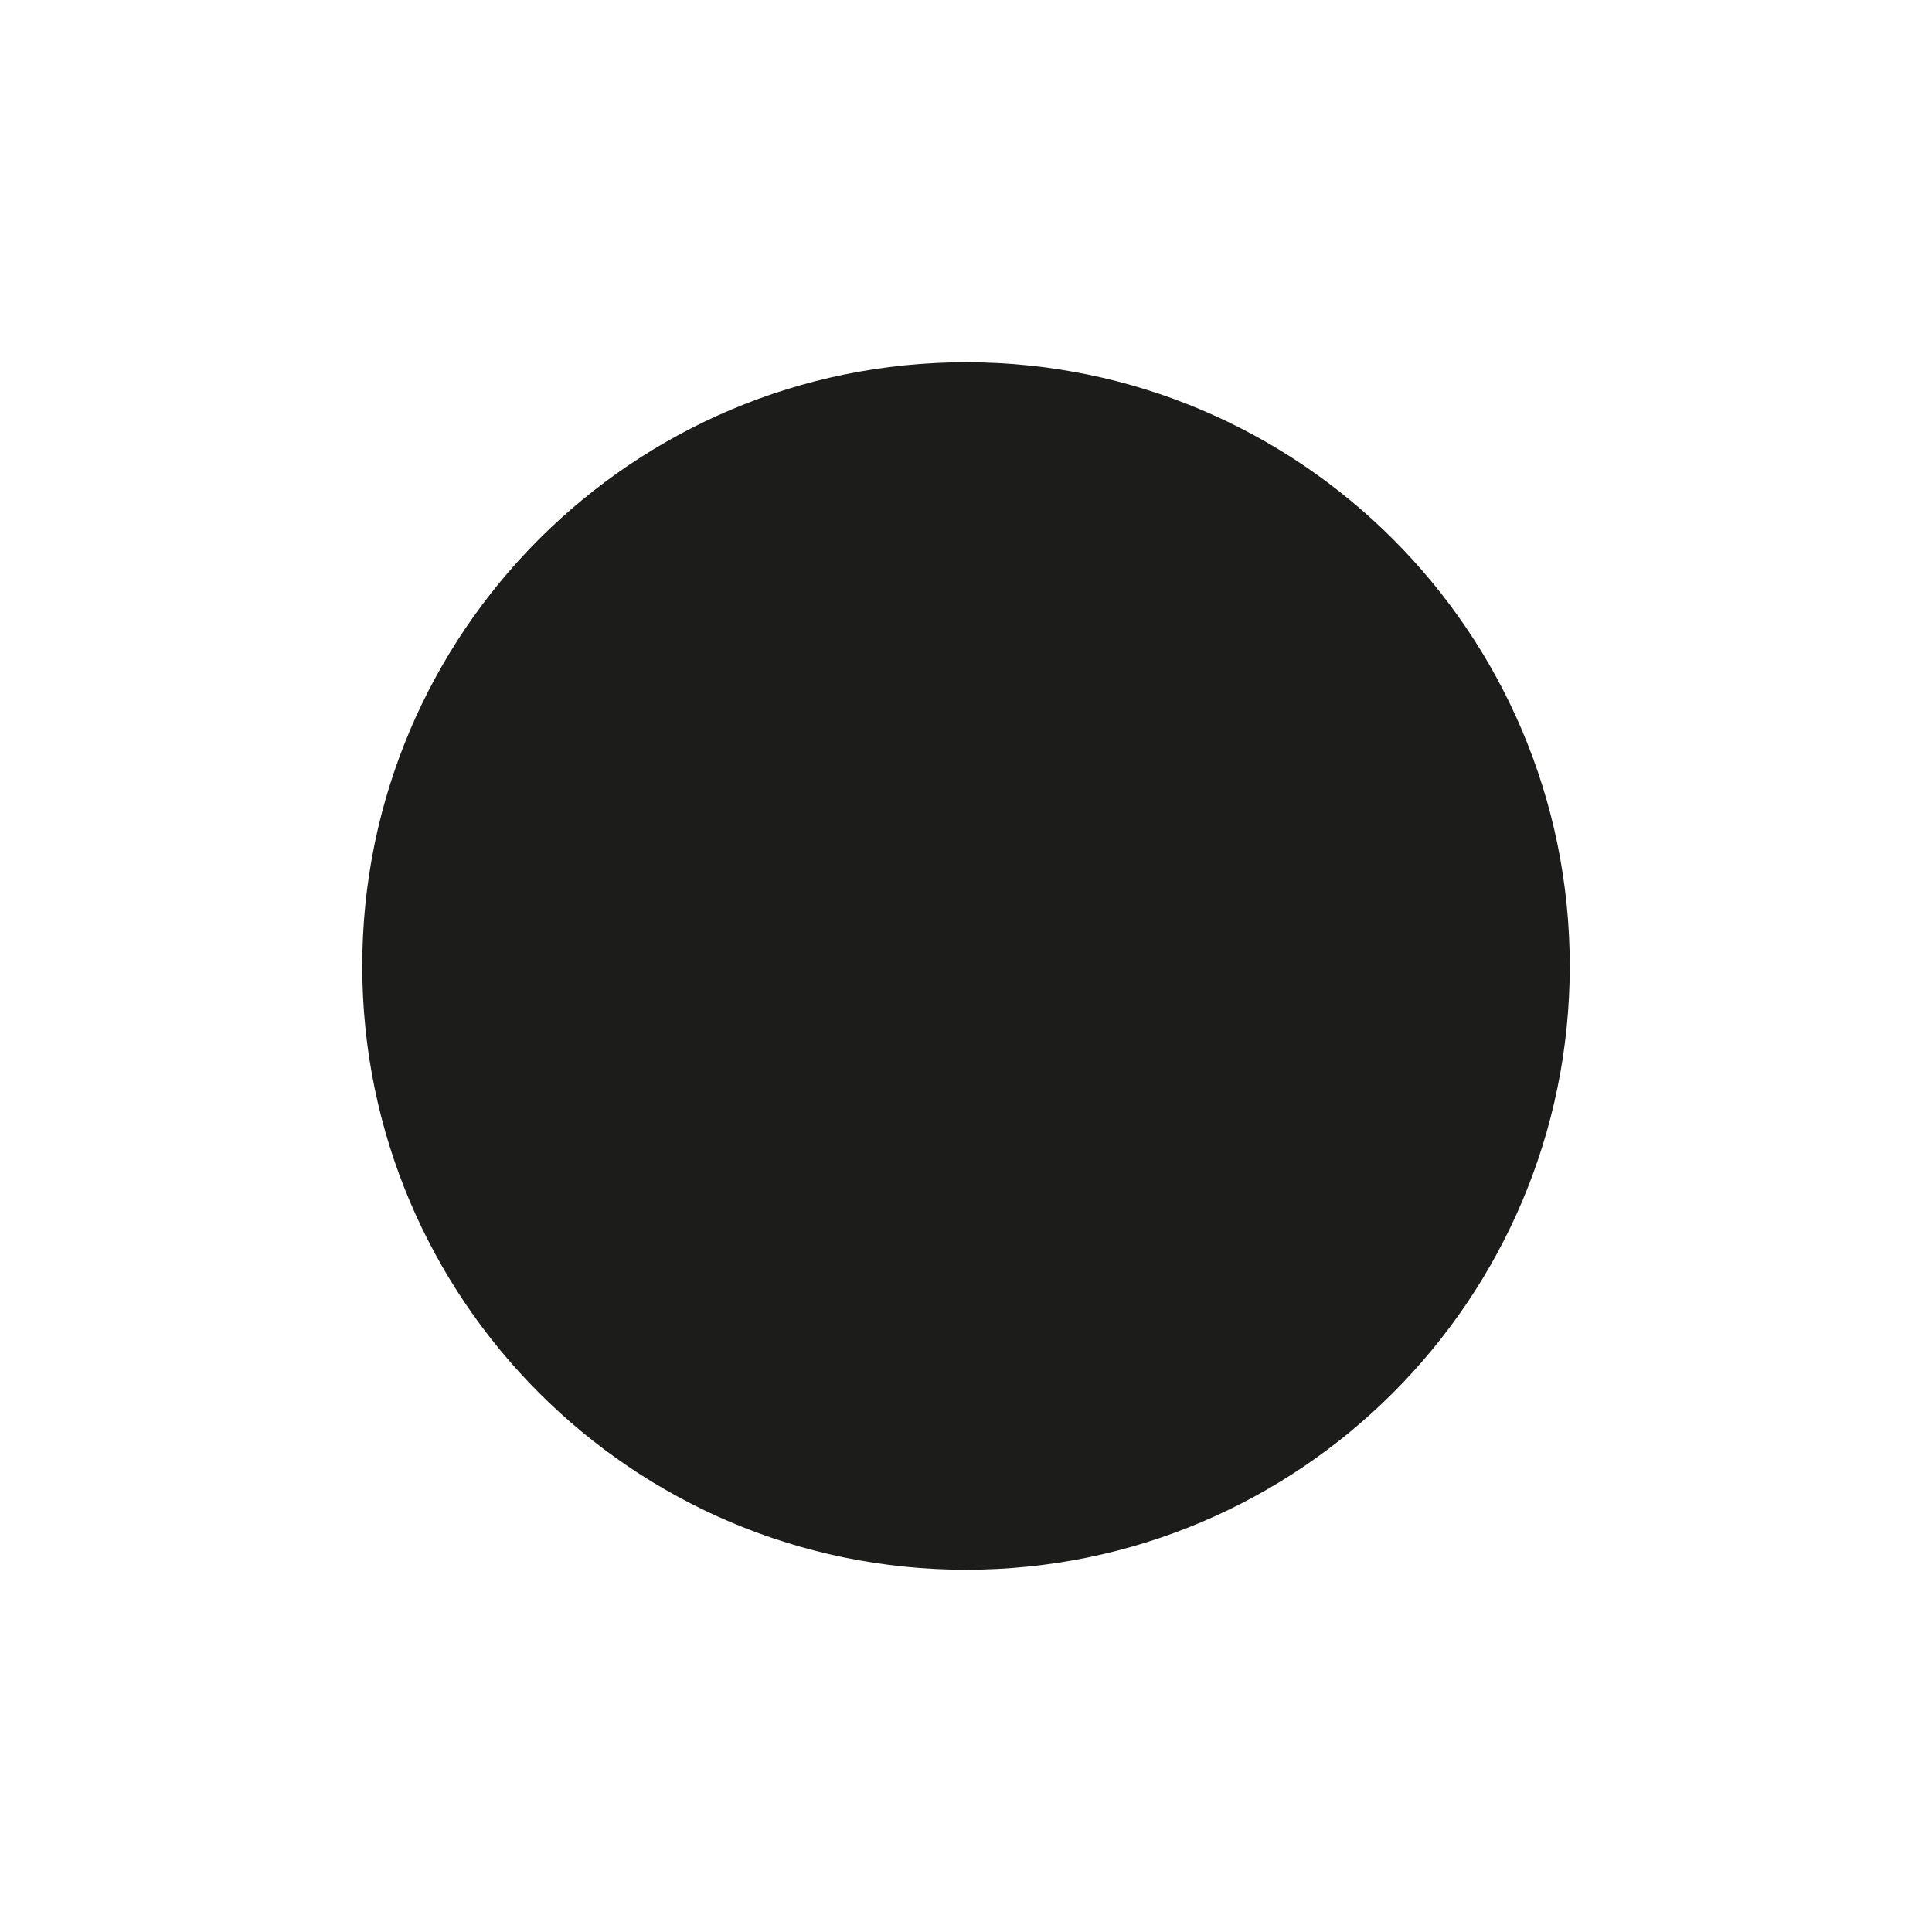
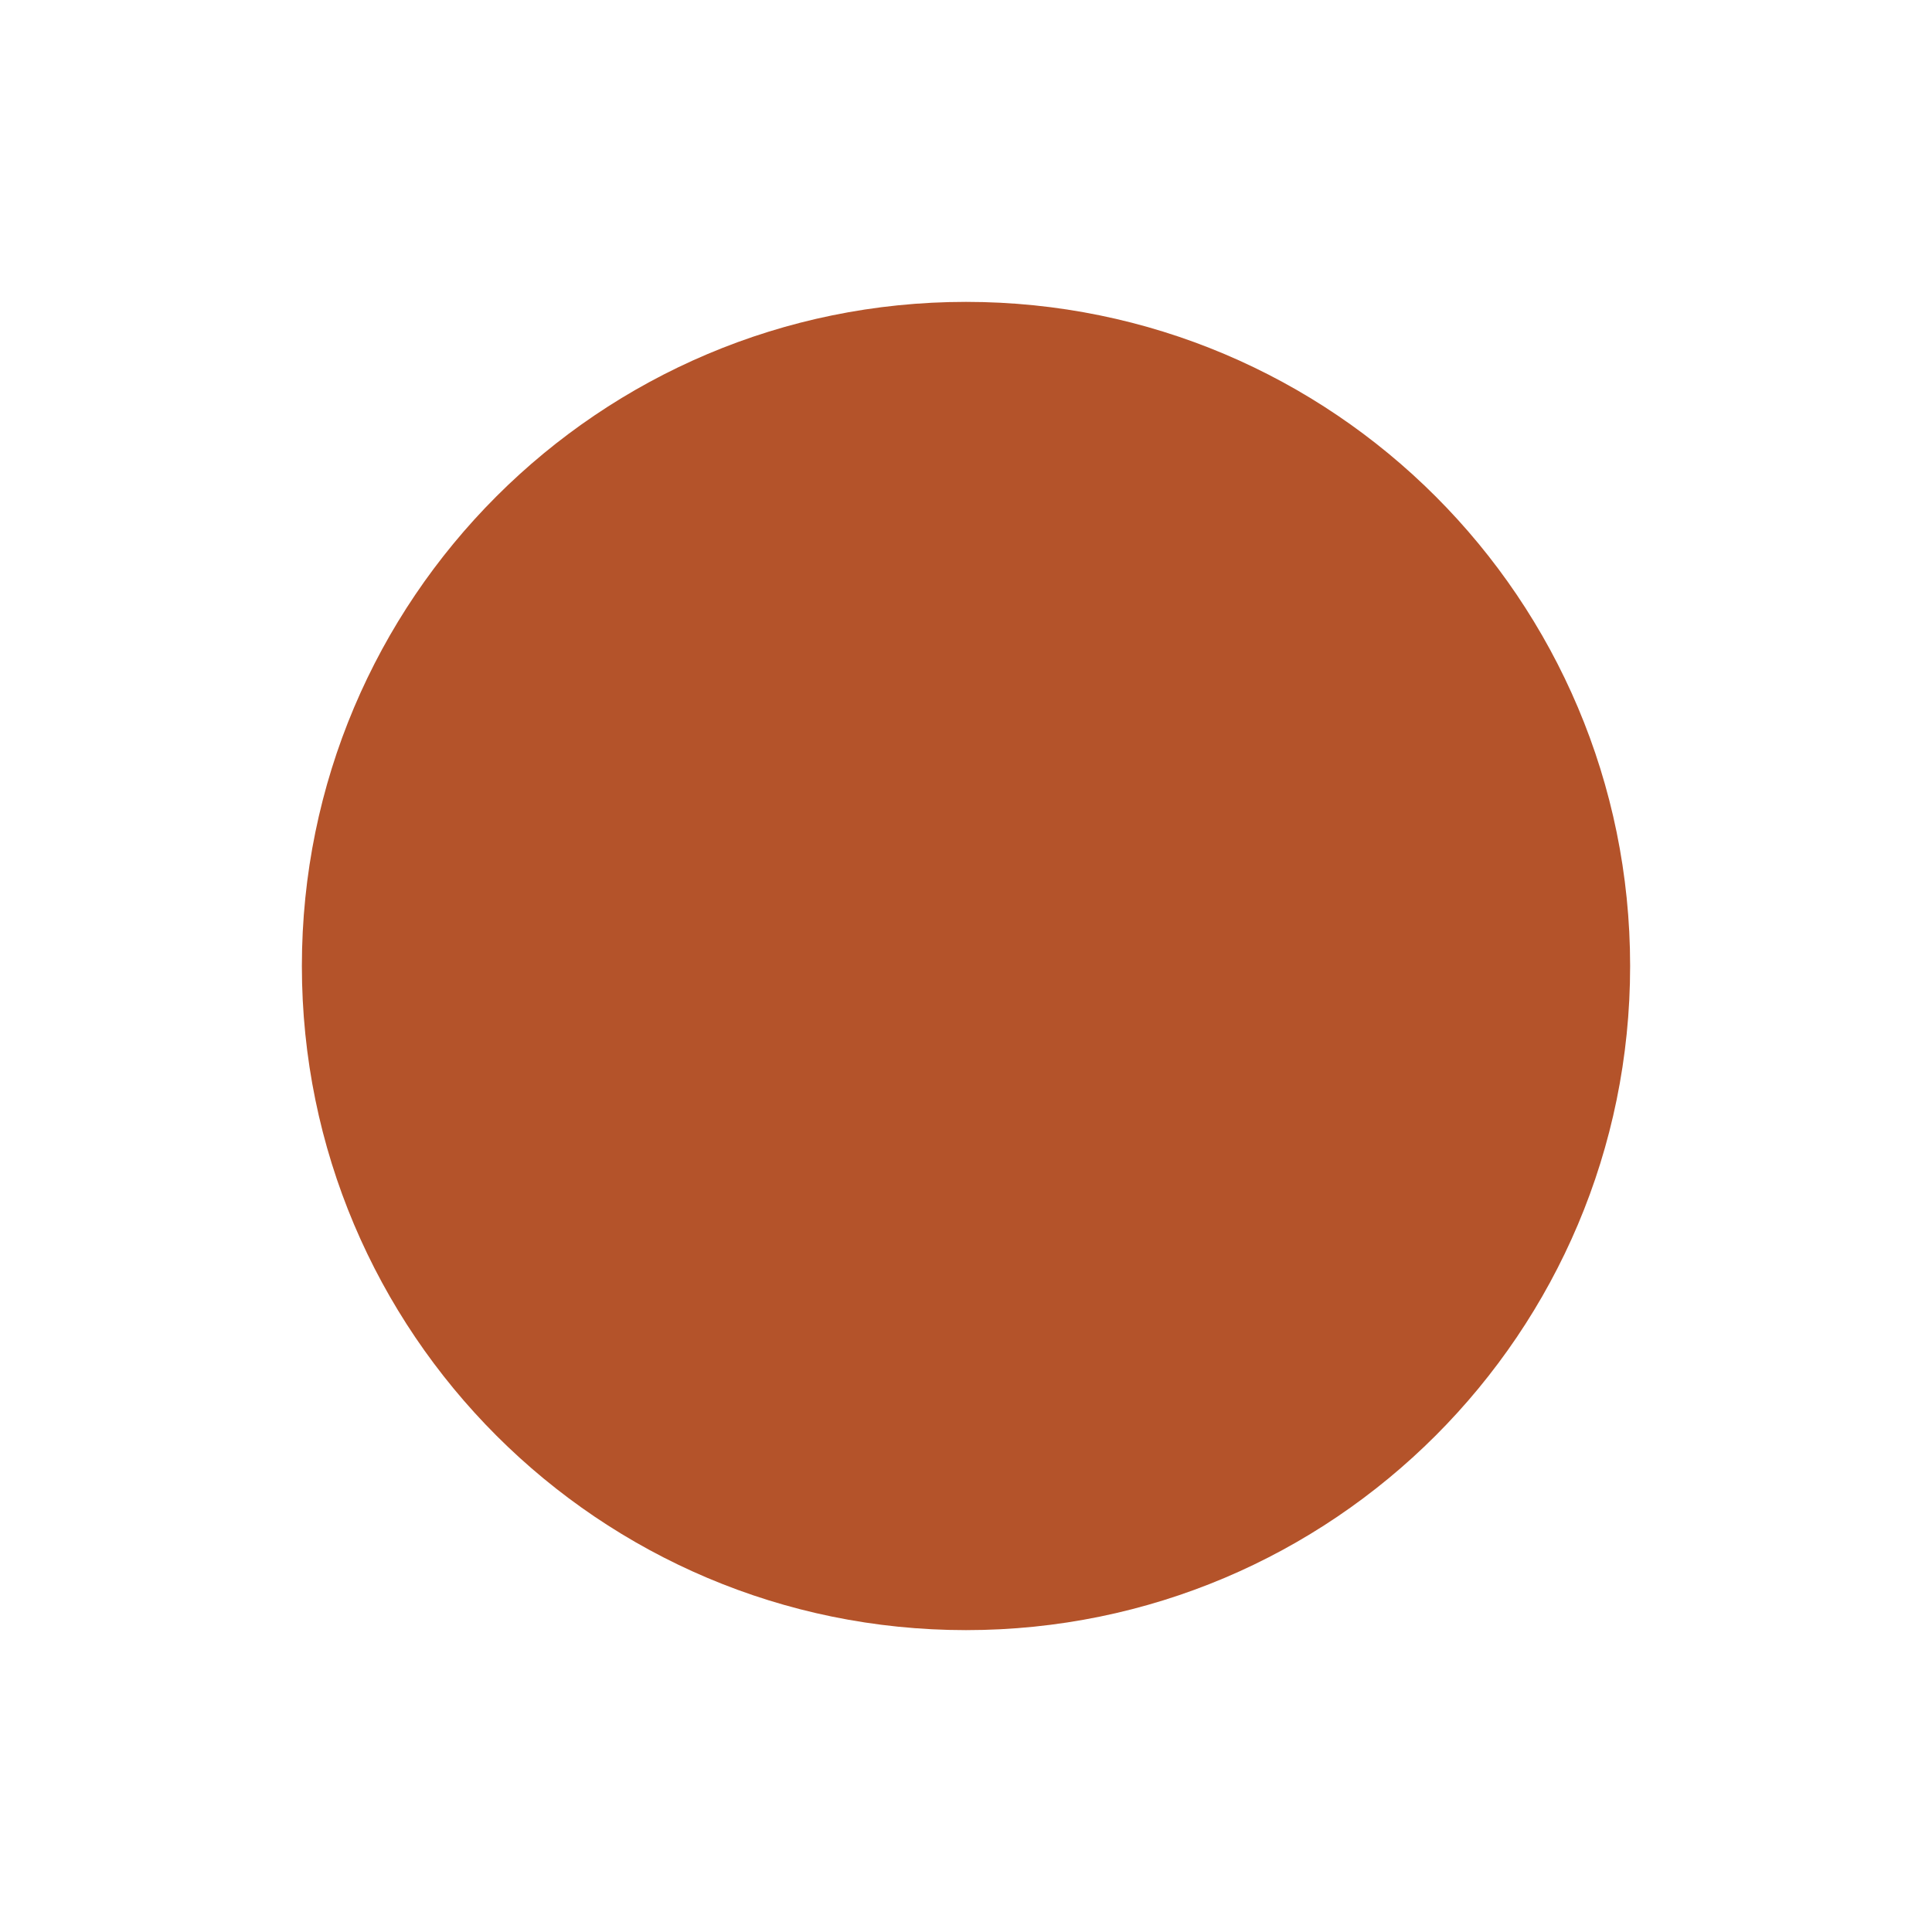
<svg xmlns="http://www.w3.org/2000/svg" viewBox="0 0 32 32">
-   <style>circle { fill: #1c1c1a; } @media (prefers-color-scheme: dark) { circle { fill: #e8e8e4; } }</style>
-   <circle cx="16" cy="16" r="10" />
+   <style>circle { fill: #b4532a; } @media (prefers-color-scheme: dark) { circle { fill: #e07a4f; } }</style>
+   <circle cx="16" cy="16" r="11" />
</svg>
